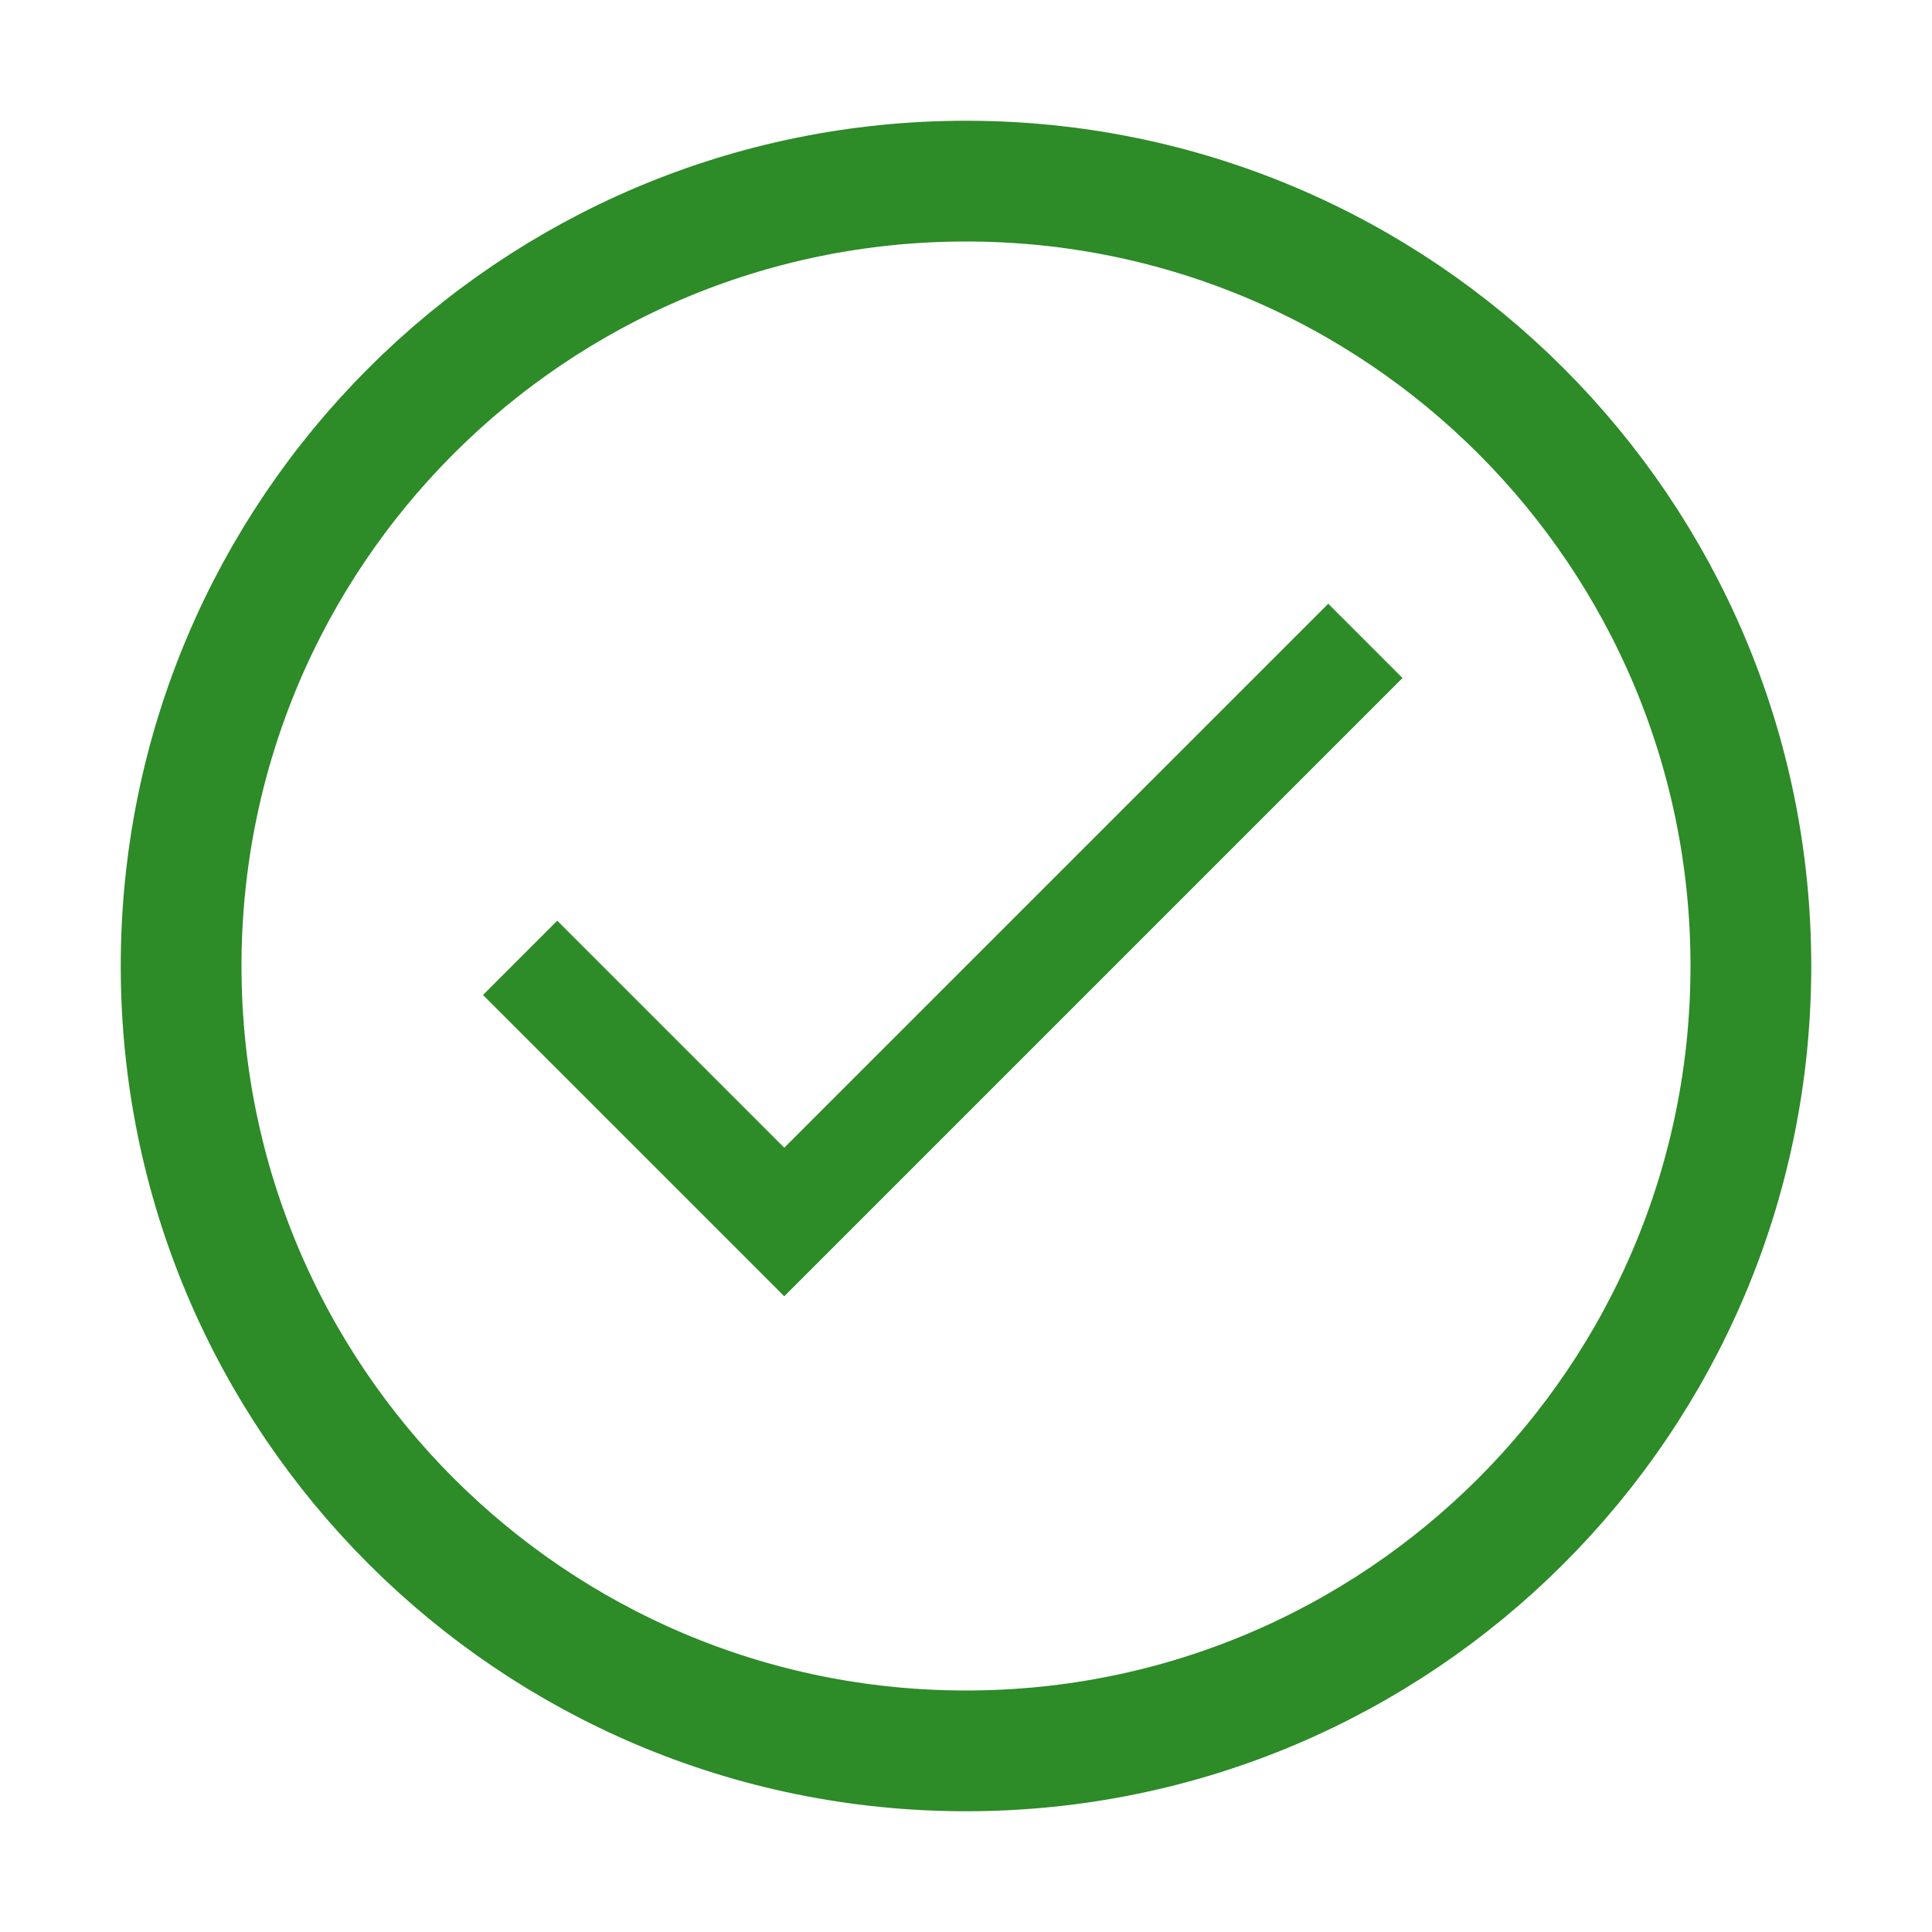
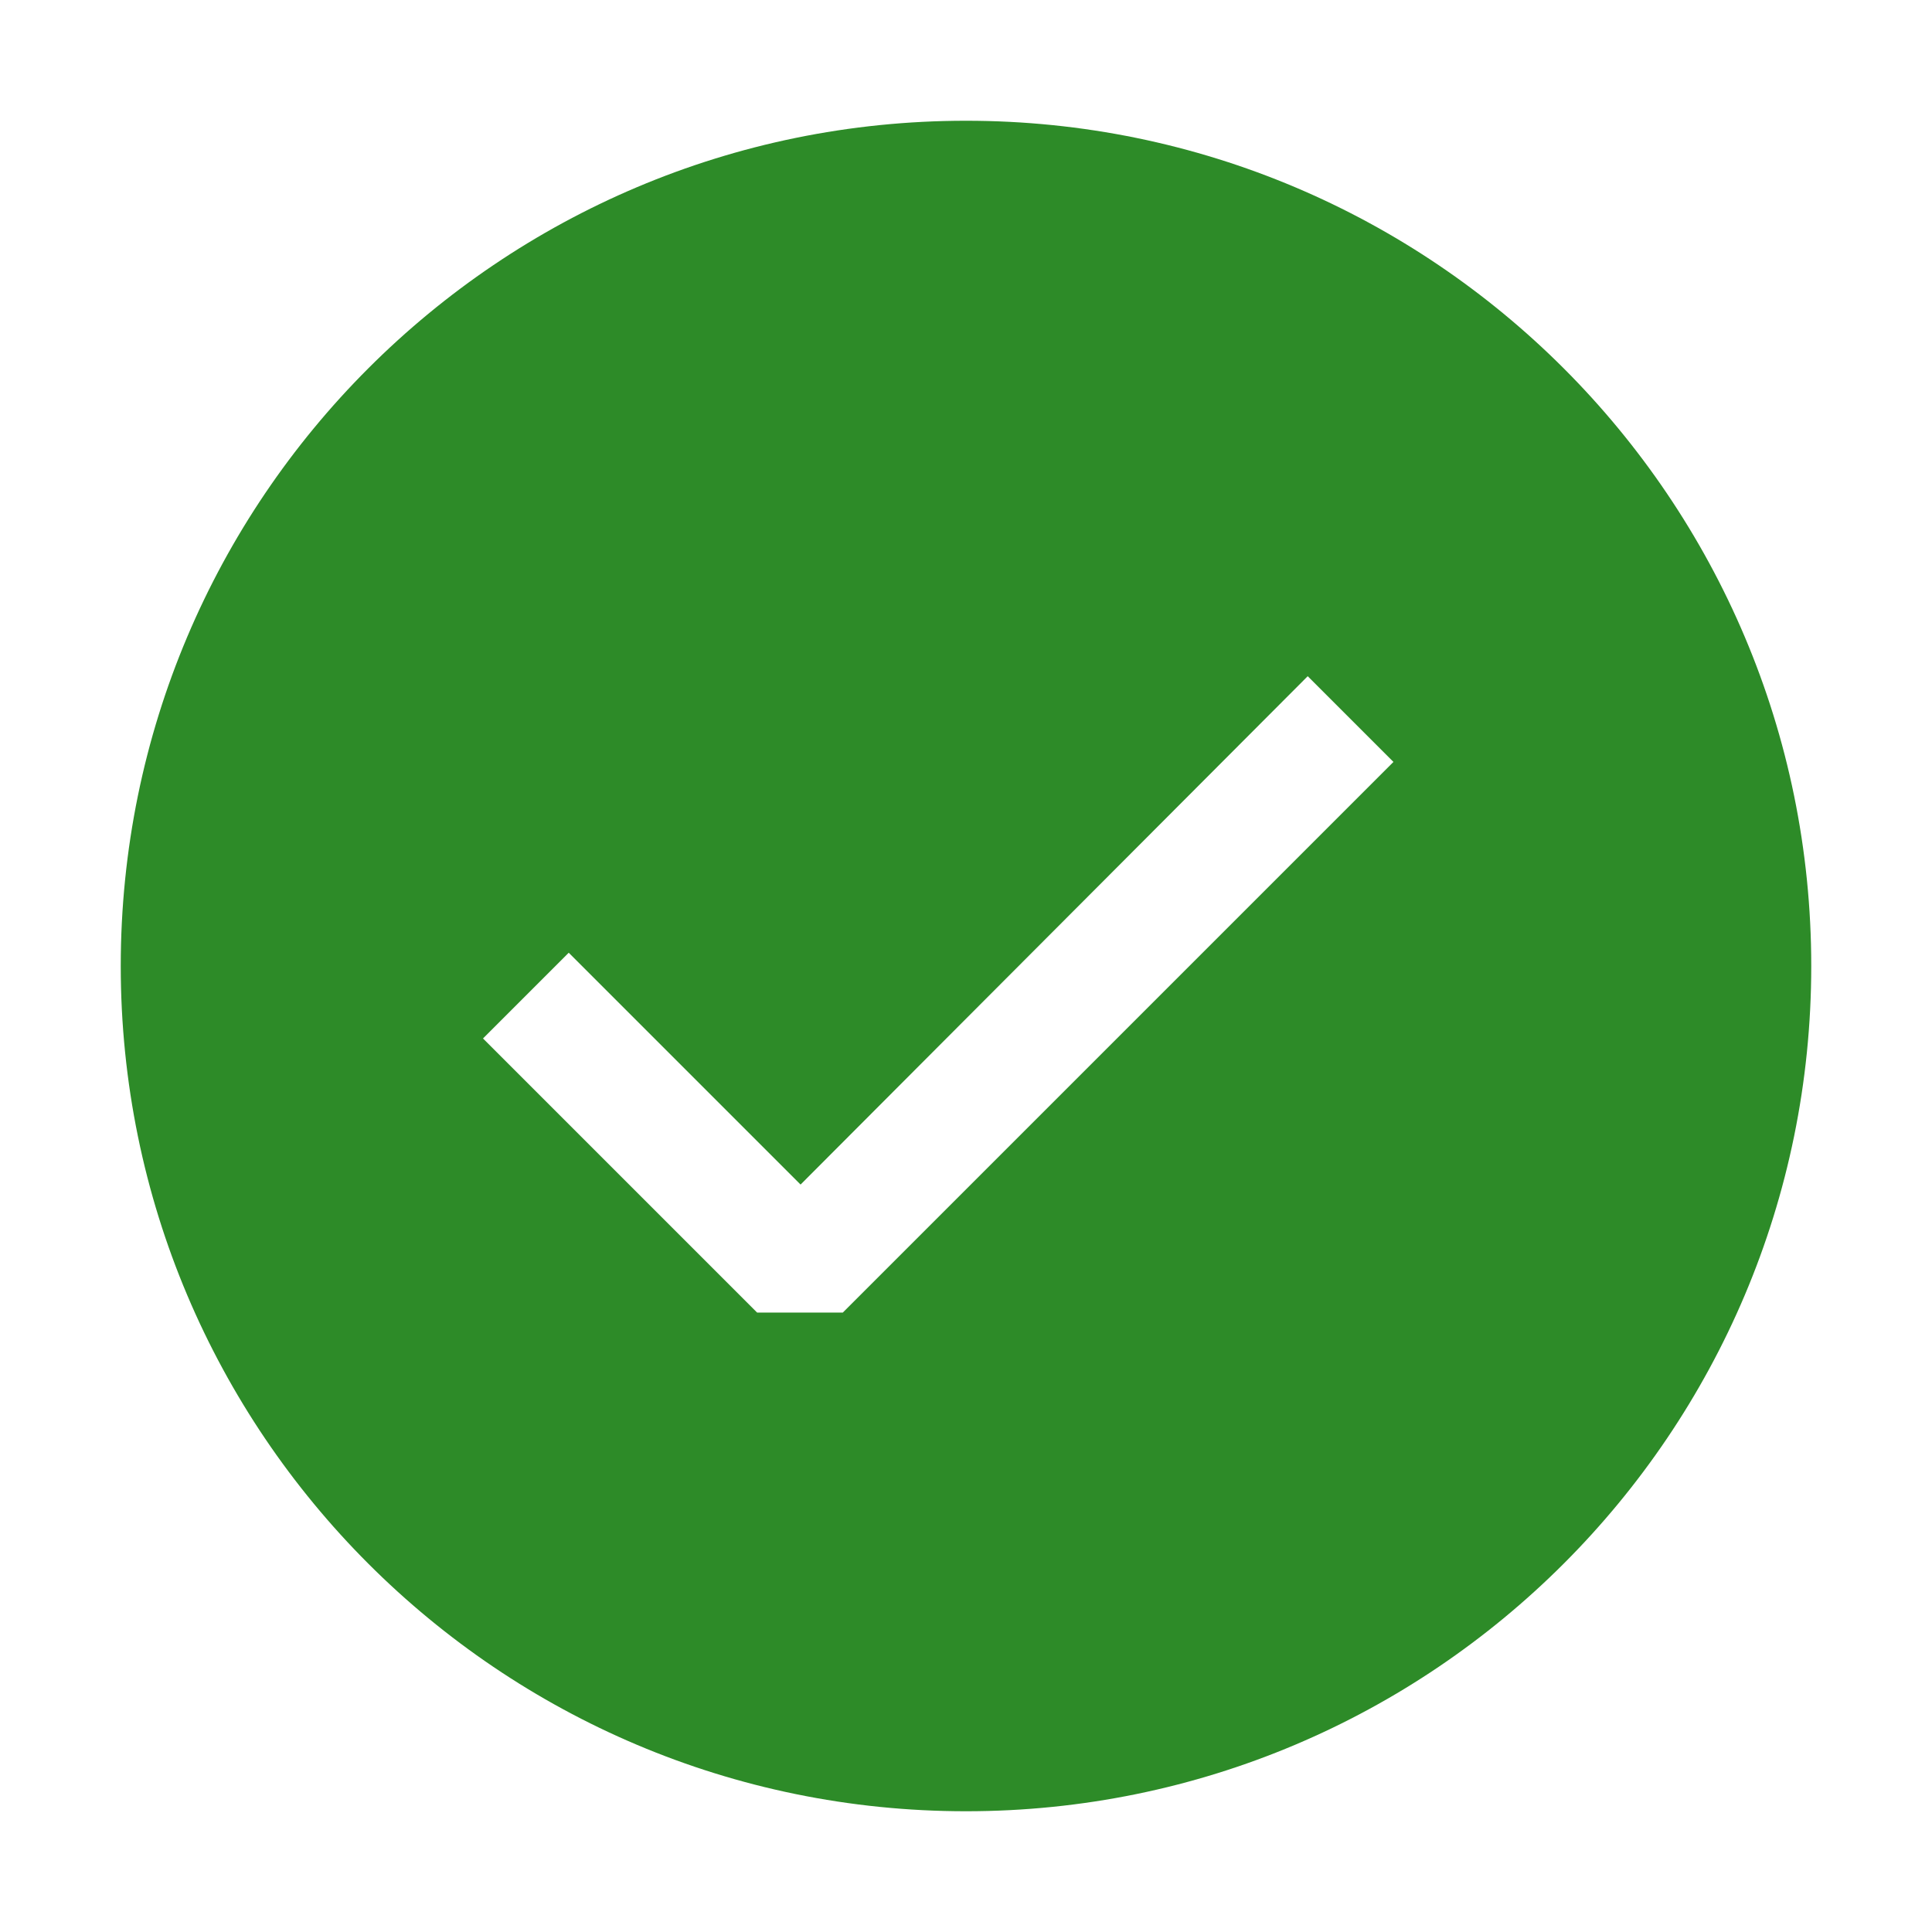
- <svg xmlns="http://www.w3.org/2000/svg" width="16" height="16" viewBox="0 0 16 16" version="1.1">
-   <path d="M8,1.5 C4.41,1.5 1.5,4.41 1.5,8 C1.5,11.59 4.41,14.5 8,14.5 C11.59,14.5 14.5,11.59 14.5,8 C14.5,4.41 11.59,1.5 8,1.5 Z" stroke="#2d8b28" fill="transparent" />
-   <polygon fill="#2d8b28" points="11 5 11.615 5.615 6.495 10.735 4 8.24 4.615 7.625 6.495 9.505" />
+ <svg xmlns="http://www.w3.org/2000/svg" width="16" height="16" viewBox="0 0 16 16" fill="#2d8b28">
+   <path fill-rule="evenodd" clip-rule="evenodd" d="M8 15A7 7 0 1 0 8 1a7 7 0 0 0 0 14zm-1.02-4.13h-.71L4 8.6l.71-.71 1.92 1.92 4.2-4.21.71.71-4.56 4.56z" />
</svg>
